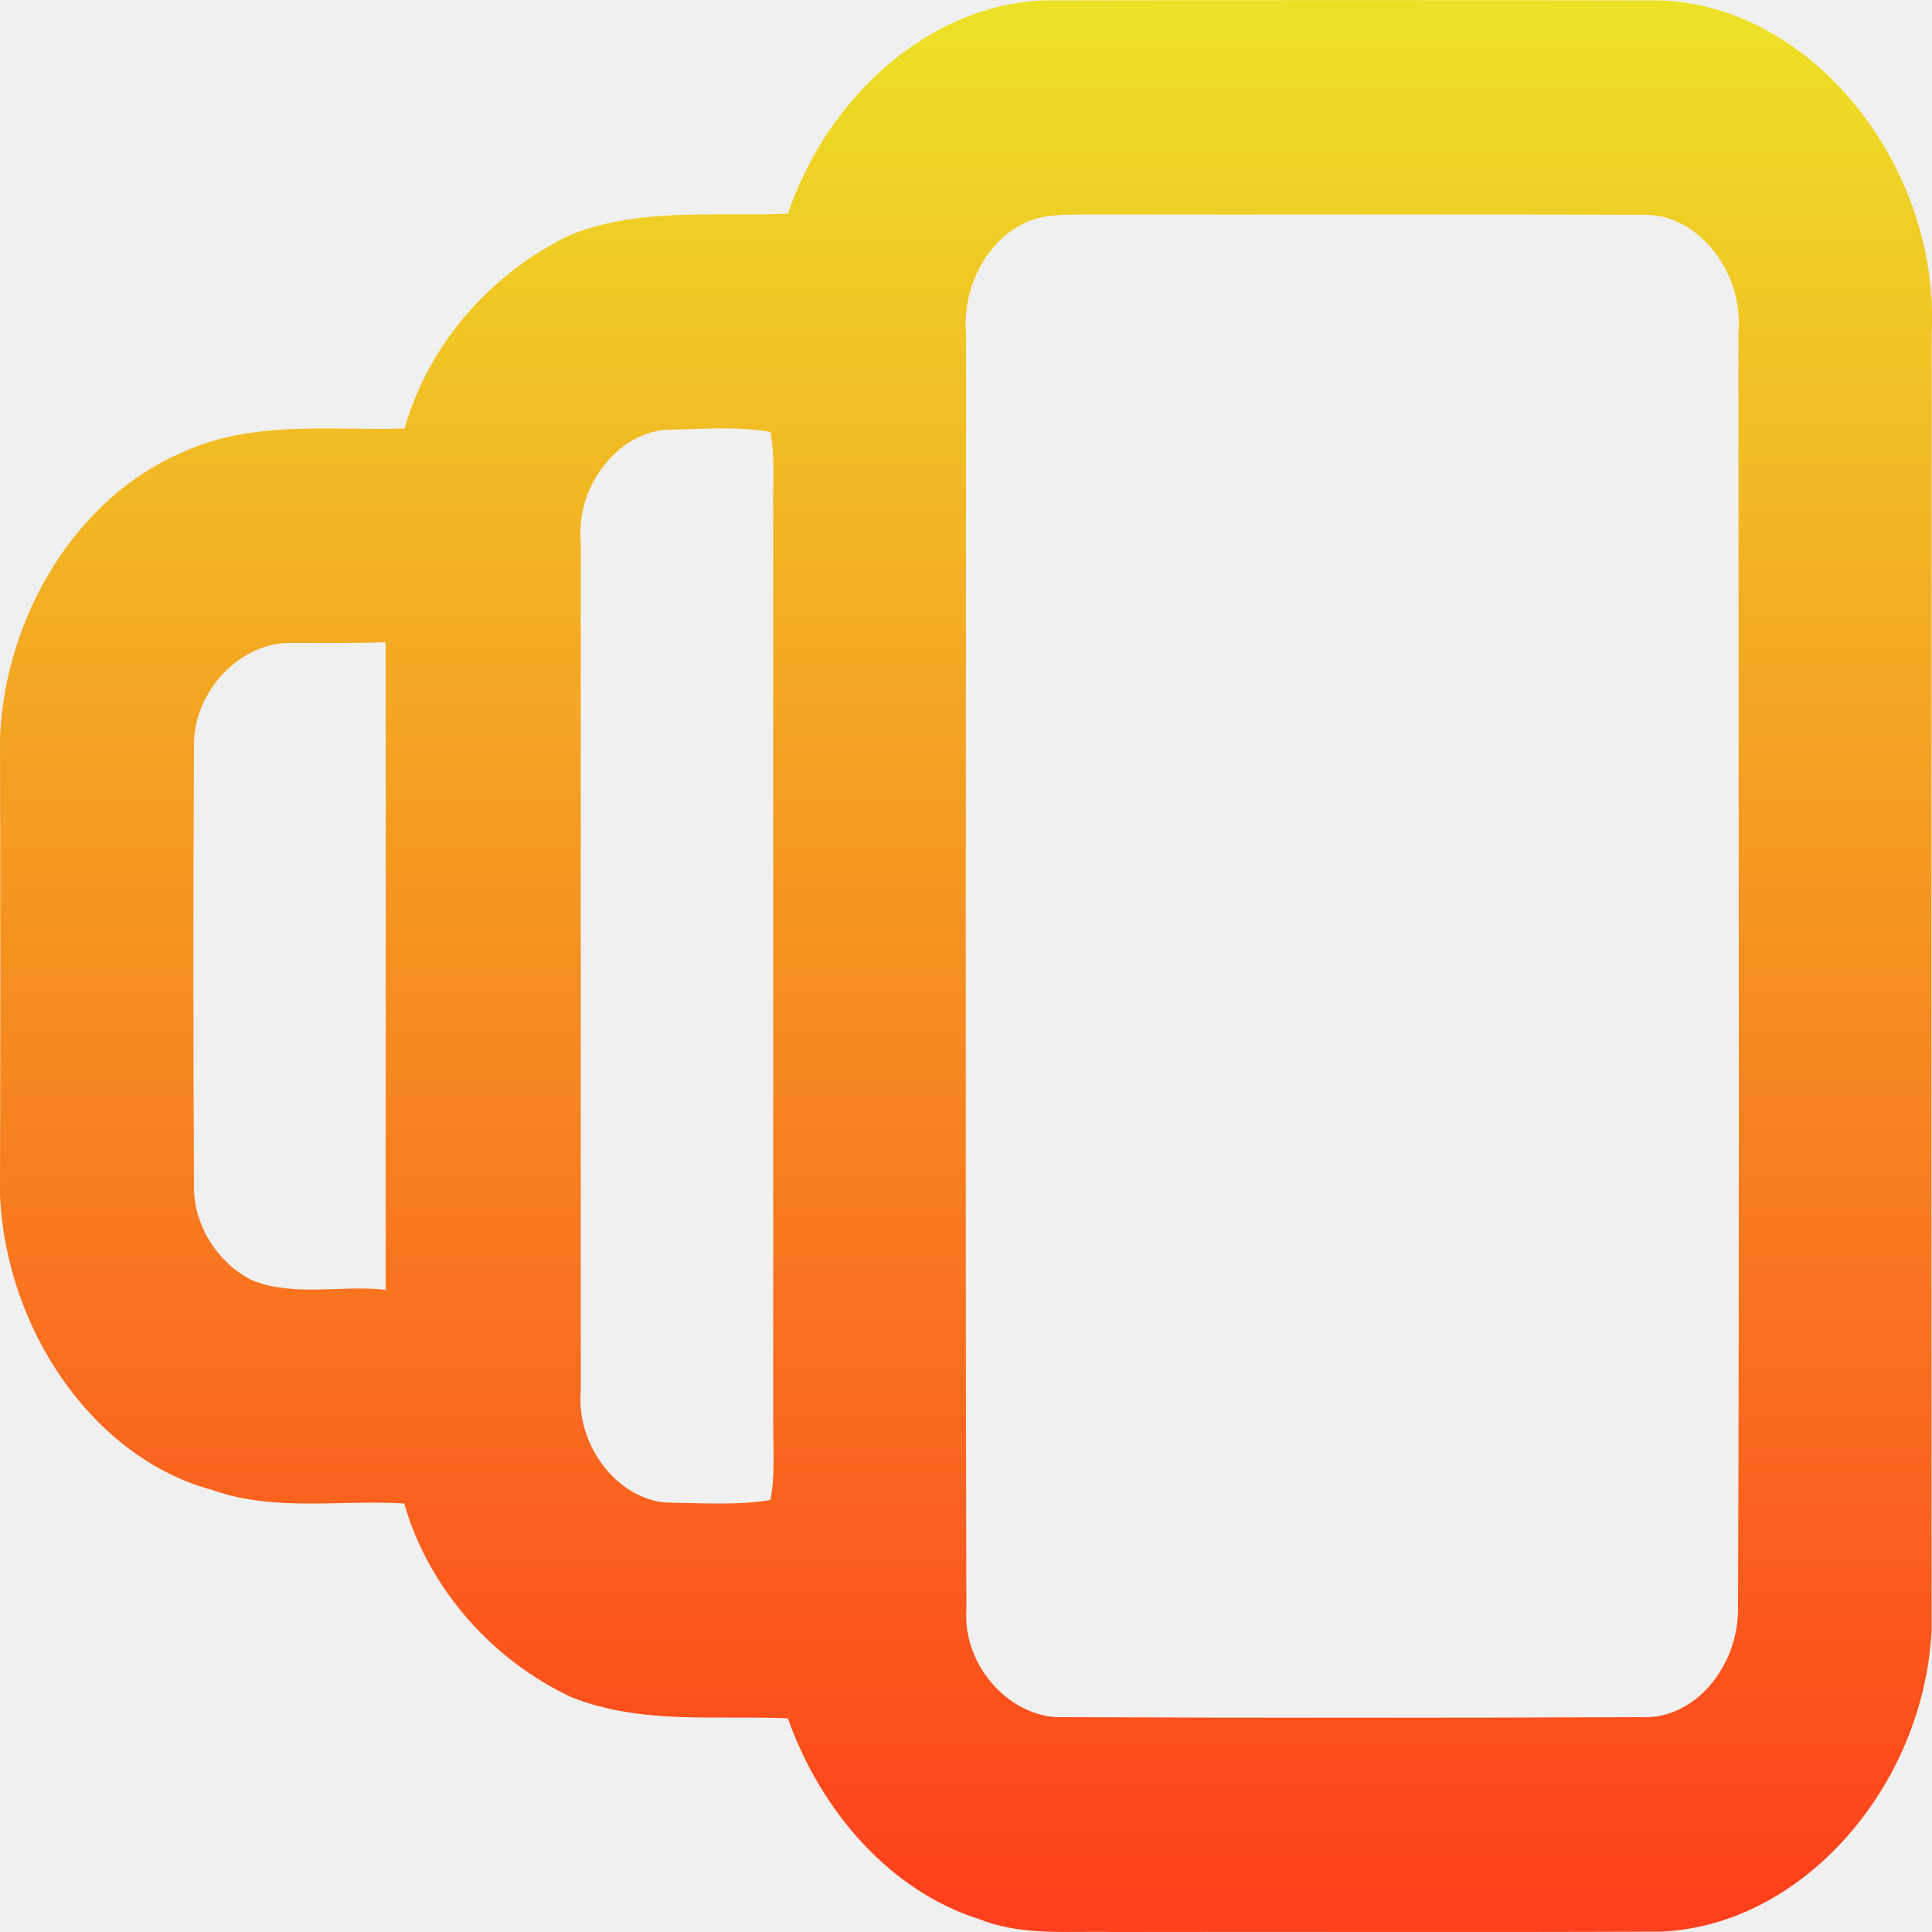
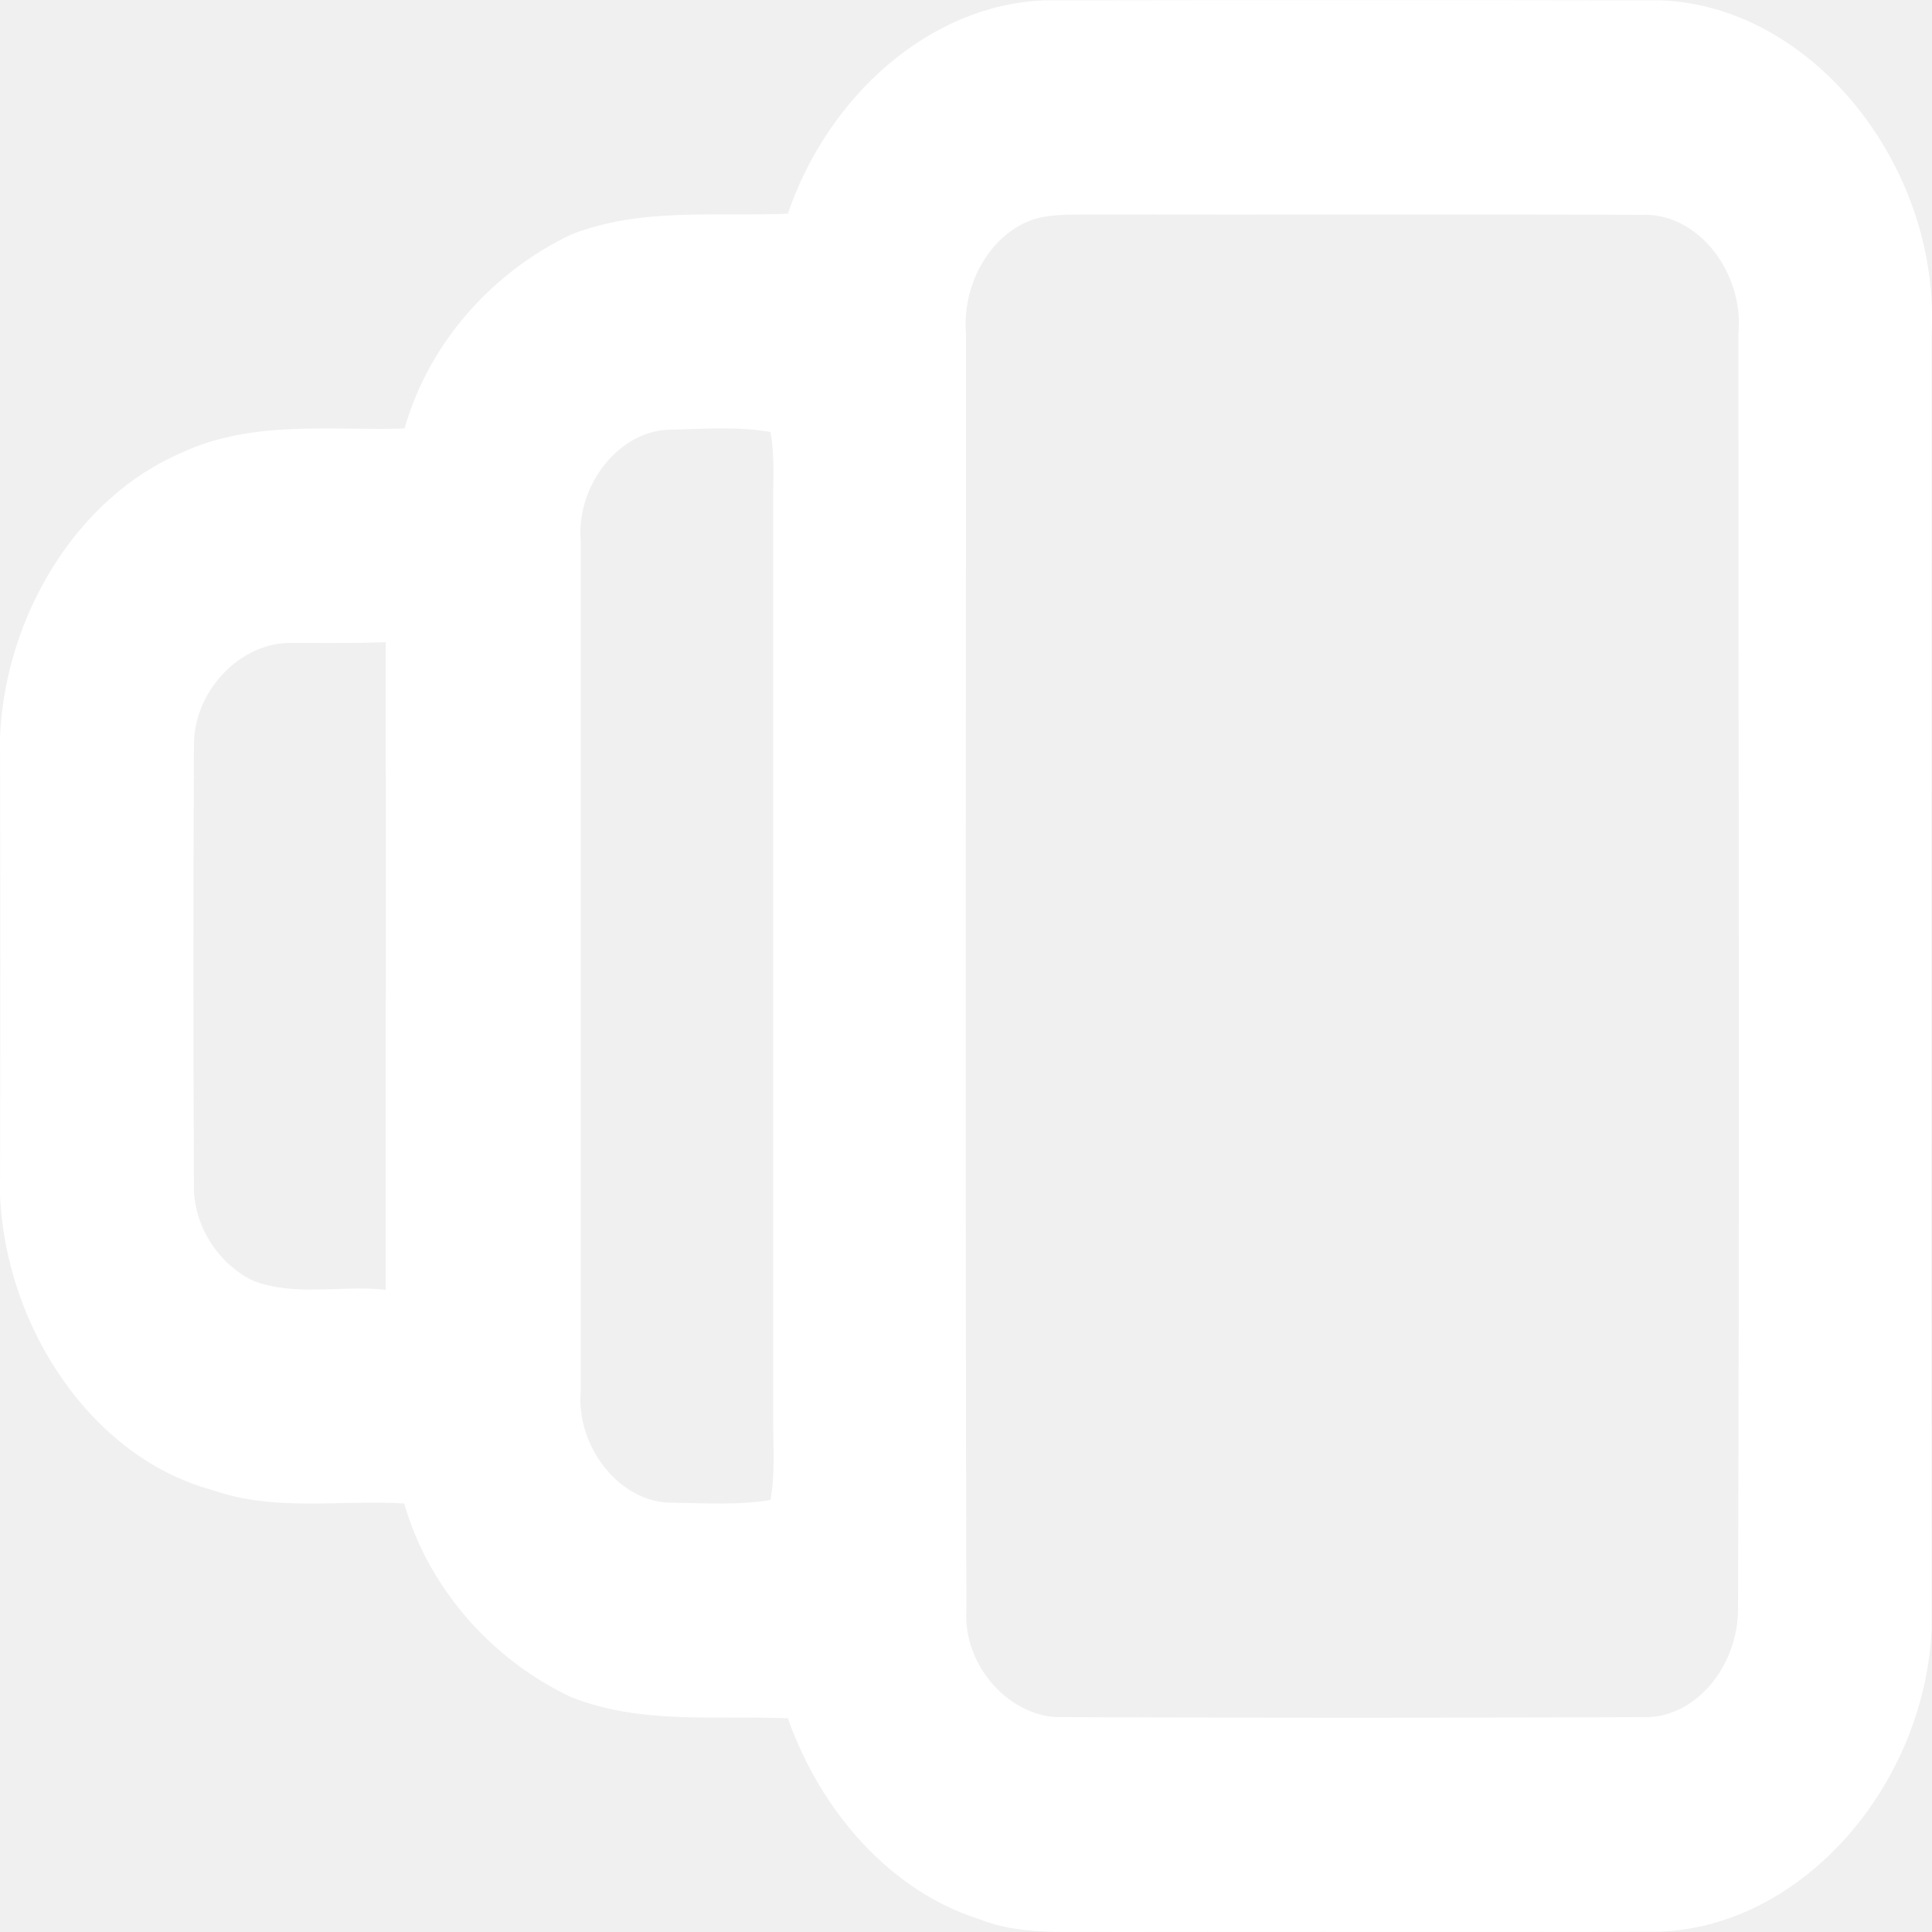
<svg xmlns="http://www.w3.org/2000/svg" width="5" height="5" viewBox="0 0 5 5" fill="none">
-   <path d="M2.039 0.553C2.142 0.25 2.405 0.013 2.701 0.001C3.234 -0 3.767 -0 4.299 0.001C4.692 0.016 5.022 0.432 4.999 0.865C4.999 1.983 4.998 3.101 4.999 4.22C4.978 4.623 4.666 4.983 4.299 4.999C3.826 5.001 3.353 4.999 2.88 5C2.765 4.997 2.646 5.011 2.535 4.967C2.306 4.895 2.125 4.69 2.039 4.447C1.852 4.439 1.659 4.464 1.478 4.392C1.282 4.3 1.112 4.12 1.046 3.891C0.881 3.881 0.71 3.913 0.549 3.856C0.241 3.773 0.015 3.44 0 3.093C0.001 2.697 0.001 2.302 0 1.907C0.014 1.59 0.201 1.287 0.469 1.172C0.653 1.086 0.853 1.115 1.047 1.109C1.112 0.88 1.282 0.7 1.478 0.607C1.659 0.536 1.852 0.561 2.039 0.553ZM2.684 0.565C2.567 0.598 2.489 0.732 2.5 0.864C2.5 1.964 2.498 3.065 2.501 4.165C2.491 4.315 2.619 4.449 2.751 4.444C3.25 4.446 3.75 4.446 4.249 4.444C4.387 4.45 4.499 4.312 4.498 4.162C4.502 3.063 4.499 1.964 4.499 0.864C4.514 0.706 4.395 0.55 4.249 0.556C3.775 0.554 3.302 0.556 2.829 0.555C2.78 0.556 2.731 0.553 2.684 0.565ZM1.503 1.401C1.503 2.134 1.503 2.866 1.503 3.599C1.49 3.746 1.606 3.89 1.739 3.889C1.824 3.89 1.91 3.896 1.994 3.882C2.006 3.817 2.001 3.749 2.001 3.683C2.001 2.894 2.001 2.106 2.001 1.317C2 1.25 2.006 1.183 1.994 1.118C1.91 1.103 1.824 1.11 1.739 1.112C1.606 1.11 1.49 1.254 1.503 1.401ZM0.502 1.935C0.5 2.312 0.5 2.688 0.502 3.065C0.499 3.173 0.567 3.272 0.654 3.314C0.764 3.357 0.884 3.325 0.998 3.338C0.998 2.779 0.999 2.221 0.998 1.662C0.917 1.665 0.835 1.664 0.754 1.664C0.624 1.661 0.498 1.788 0.502 1.935Z" fill="url(#paint0_linear_535_94)" />
-   <defs>
-     <linearGradient id="paint0_linear_535_94" x1="2.444" y1="-0.103" x2="2.444" y2="4.93" gradientUnits="userSpaceOnUse">
-       <stop stop-color="#EDE527" />
-       <stop offset="1" stop-color="#FE401C" />
-     </linearGradient>
-   </defs>
+   <path d="M2.039 0.553C2.142 0.25 2.405 0.013 2.701 0.001C3.234 -0 3.767 -0 4.299 0.001C4.692 0.016 5.022 0.432 4.999 0.865C4.999 1.983 4.998 3.101 4.999 4.22C4.978 4.623 4.666 4.983 4.299 4.999C3.826 5.001 3.353 4.999 2.88 5C2.765 4.997 2.646 5.011 2.535 4.967C2.306 4.895 2.125 4.69 2.039 4.447C1.852 4.439 1.659 4.464 1.478 4.392C1.282 4.3 1.112 4.12 1.046 3.891C0.881 3.881 0.71 3.913 0.549 3.856C0.241 3.773 0.015 3.44 0 3.093C0.001 2.697 0.001 2.302 0 1.907C0.014 1.59 0.201 1.287 0.469 1.172C0.653 1.086 0.853 1.115 1.047 1.109C1.112 0.88 1.282 0.7 1.478 0.607C1.659 0.536 1.852 0.561 2.039 0.553ZM2.684 0.565C2.567 0.598 2.489 0.732 2.5 0.864C2.5 1.964 2.498 3.065 2.501 4.165C2.491 4.315 2.619 4.449 2.751 4.444C3.25 4.446 3.75 4.446 4.249 4.444C4.387 4.45 4.499 4.312 4.498 4.162C4.502 3.063 4.499 1.964 4.499 0.864C4.514 0.706 4.395 0.55 4.249 0.556C3.775 0.554 3.302 0.556 2.829 0.555C2.78 0.556 2.731 0.553 2.684 0.565ZM1.503 1.401C1.503 2.134 1.503 2.866 1.503 3.599C1.49 3.746 1.606 3.89 1.739 3.889C1.824 3.89 1.91 3.896 1.994 3.882C2.006 3.817 2.001 3.749 2.001 3.683C2.001 2.894 2.001 2.106 2.001 1.317C2 1.25 2.006 1.183 1.994 1.118C1.91 1.103 1.824 1.11 1.739 1.112C1.606 1.11 1.49 1.254 1.503 1.401ZM0.502 1.935C0.5 2.312 0.5 2.688 0.502 3.065C0.499 3.173 0.567 3.272 0.654 3.314C0.764 3.357 0.884 3.325 0.998 3.338C0.998 2.779 0.999 2.221 0.998 1.662C0.917 1.665 0.835 1.664 0.754 1.664C0.624 1.661 0.498 1.788 0.502 1.935Z" fill="white" />
</svg>
